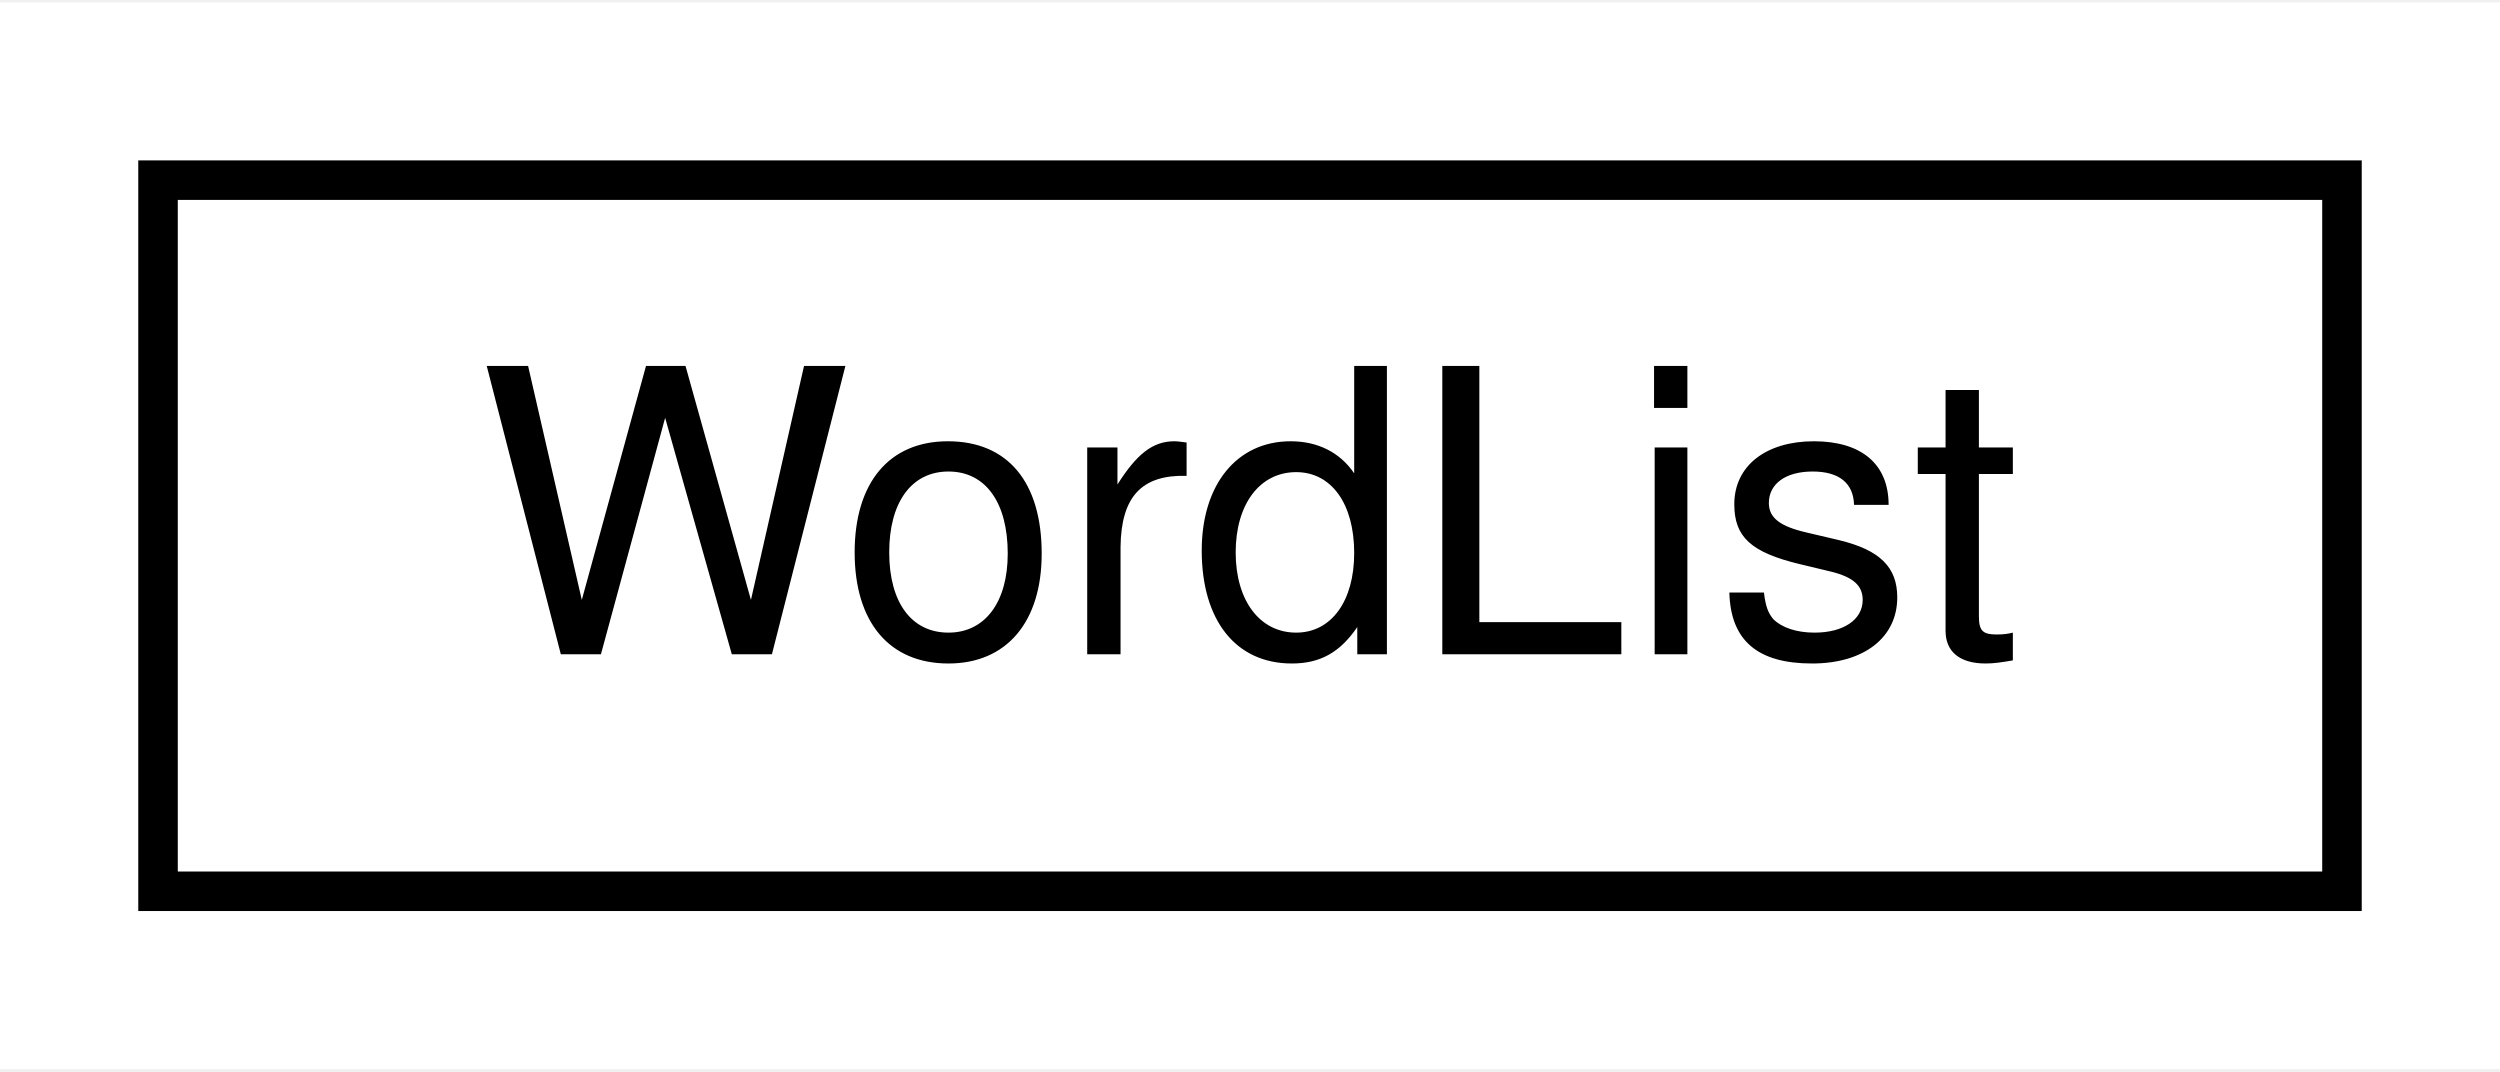
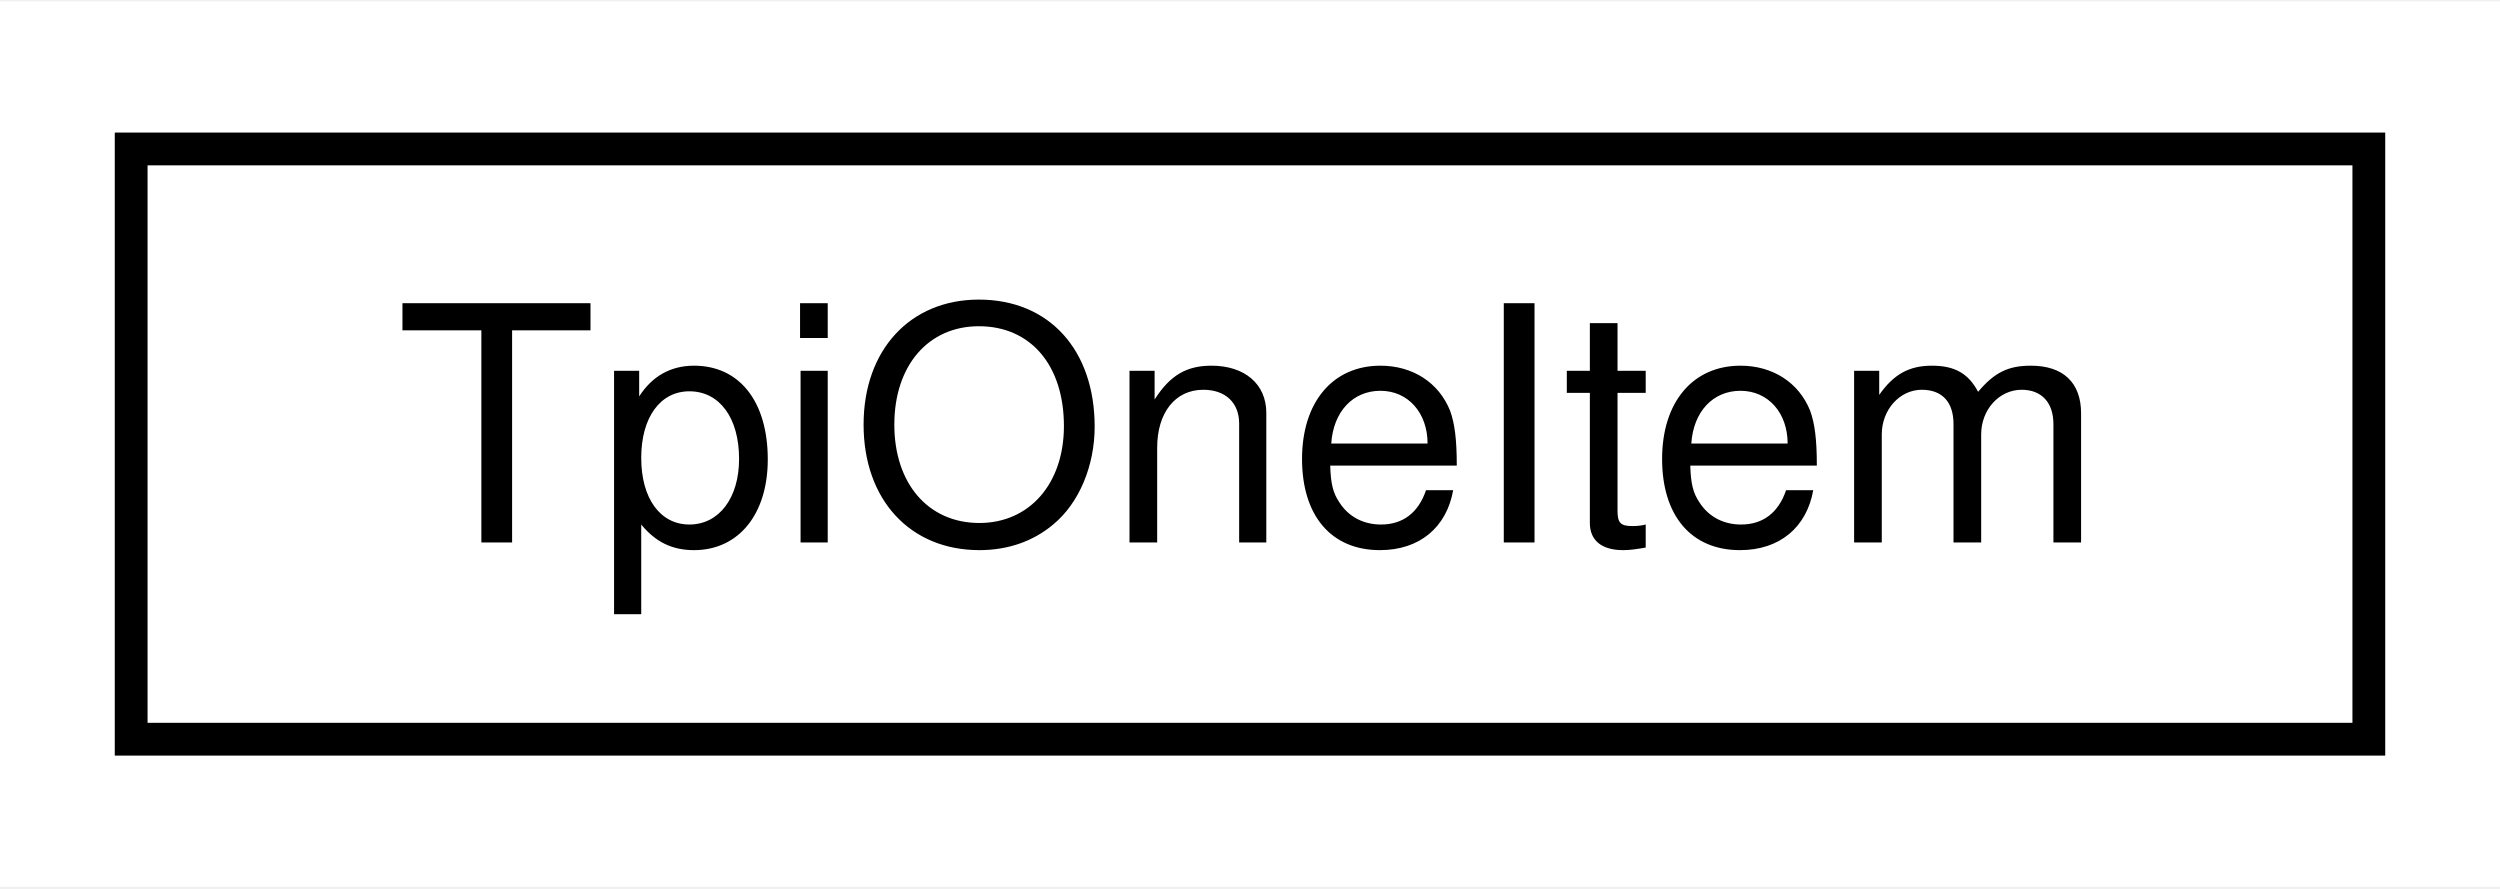
- <svg xmlns="http://www.w3.org/2000/svg" xmlns:xlink="http://www.w3.org/1999/xlink" width="63pt" height="27pt" viewBox="0.00 0.00 63.28 27.00">
+ <svg xmlns="http://www.w3.org/2000/svg" xmlns:xlink="http://www.w3.org/1999/xlink" width="76pt" height="27pt" viewBox="0.00 0.00 76.24 27.00">
  <g id="graph0" class="graph" transform="scale(1 1) rotate(0) translate(4 23)">
-     <polygon fill="white" stroke="transparent" points="-4,4 -4,-23 59.28,-23 59.28,4 -4,4" />
+     <polygon fill="white" stroke="transparent" points="-4,4 -4,-23 72.24,-23 72.24,4 -4,4" />
    <g id="node1" class="node">
      <g id="a_node1">
-         <a xlink:href="d5/d8c/class_word_list.html" target="_top" xlink:title=" ">
-           <polygon fill="white" stroke="black" points="0,-0.5 0,-18.5 55.28,-18.5 55.28,-0.5 0,-0.5" />
-           <text text-anchor="middle" x="27.64" y="-6.5" font-family="Helvetica,sans-Serif" font-size="10.00">WordList</text>
+         <a xlink:href="d9/dcc/class_tpi_one_item.html" target="_top" xlink:title=" ">
+           <polygon fill="white" stroke="black" points="0,-0.5 0,-18.5 68.24,-18.5 68.24,-0.5 0,-0.5" />
+           <text text-anchor="middle" x="34.12" y="-6.5" font-family="Helvetica,sans-Serif" font-size="10.00">TpiOneItem</text>
        </a>
      </g>
    </g>
  </g>
</svg>
